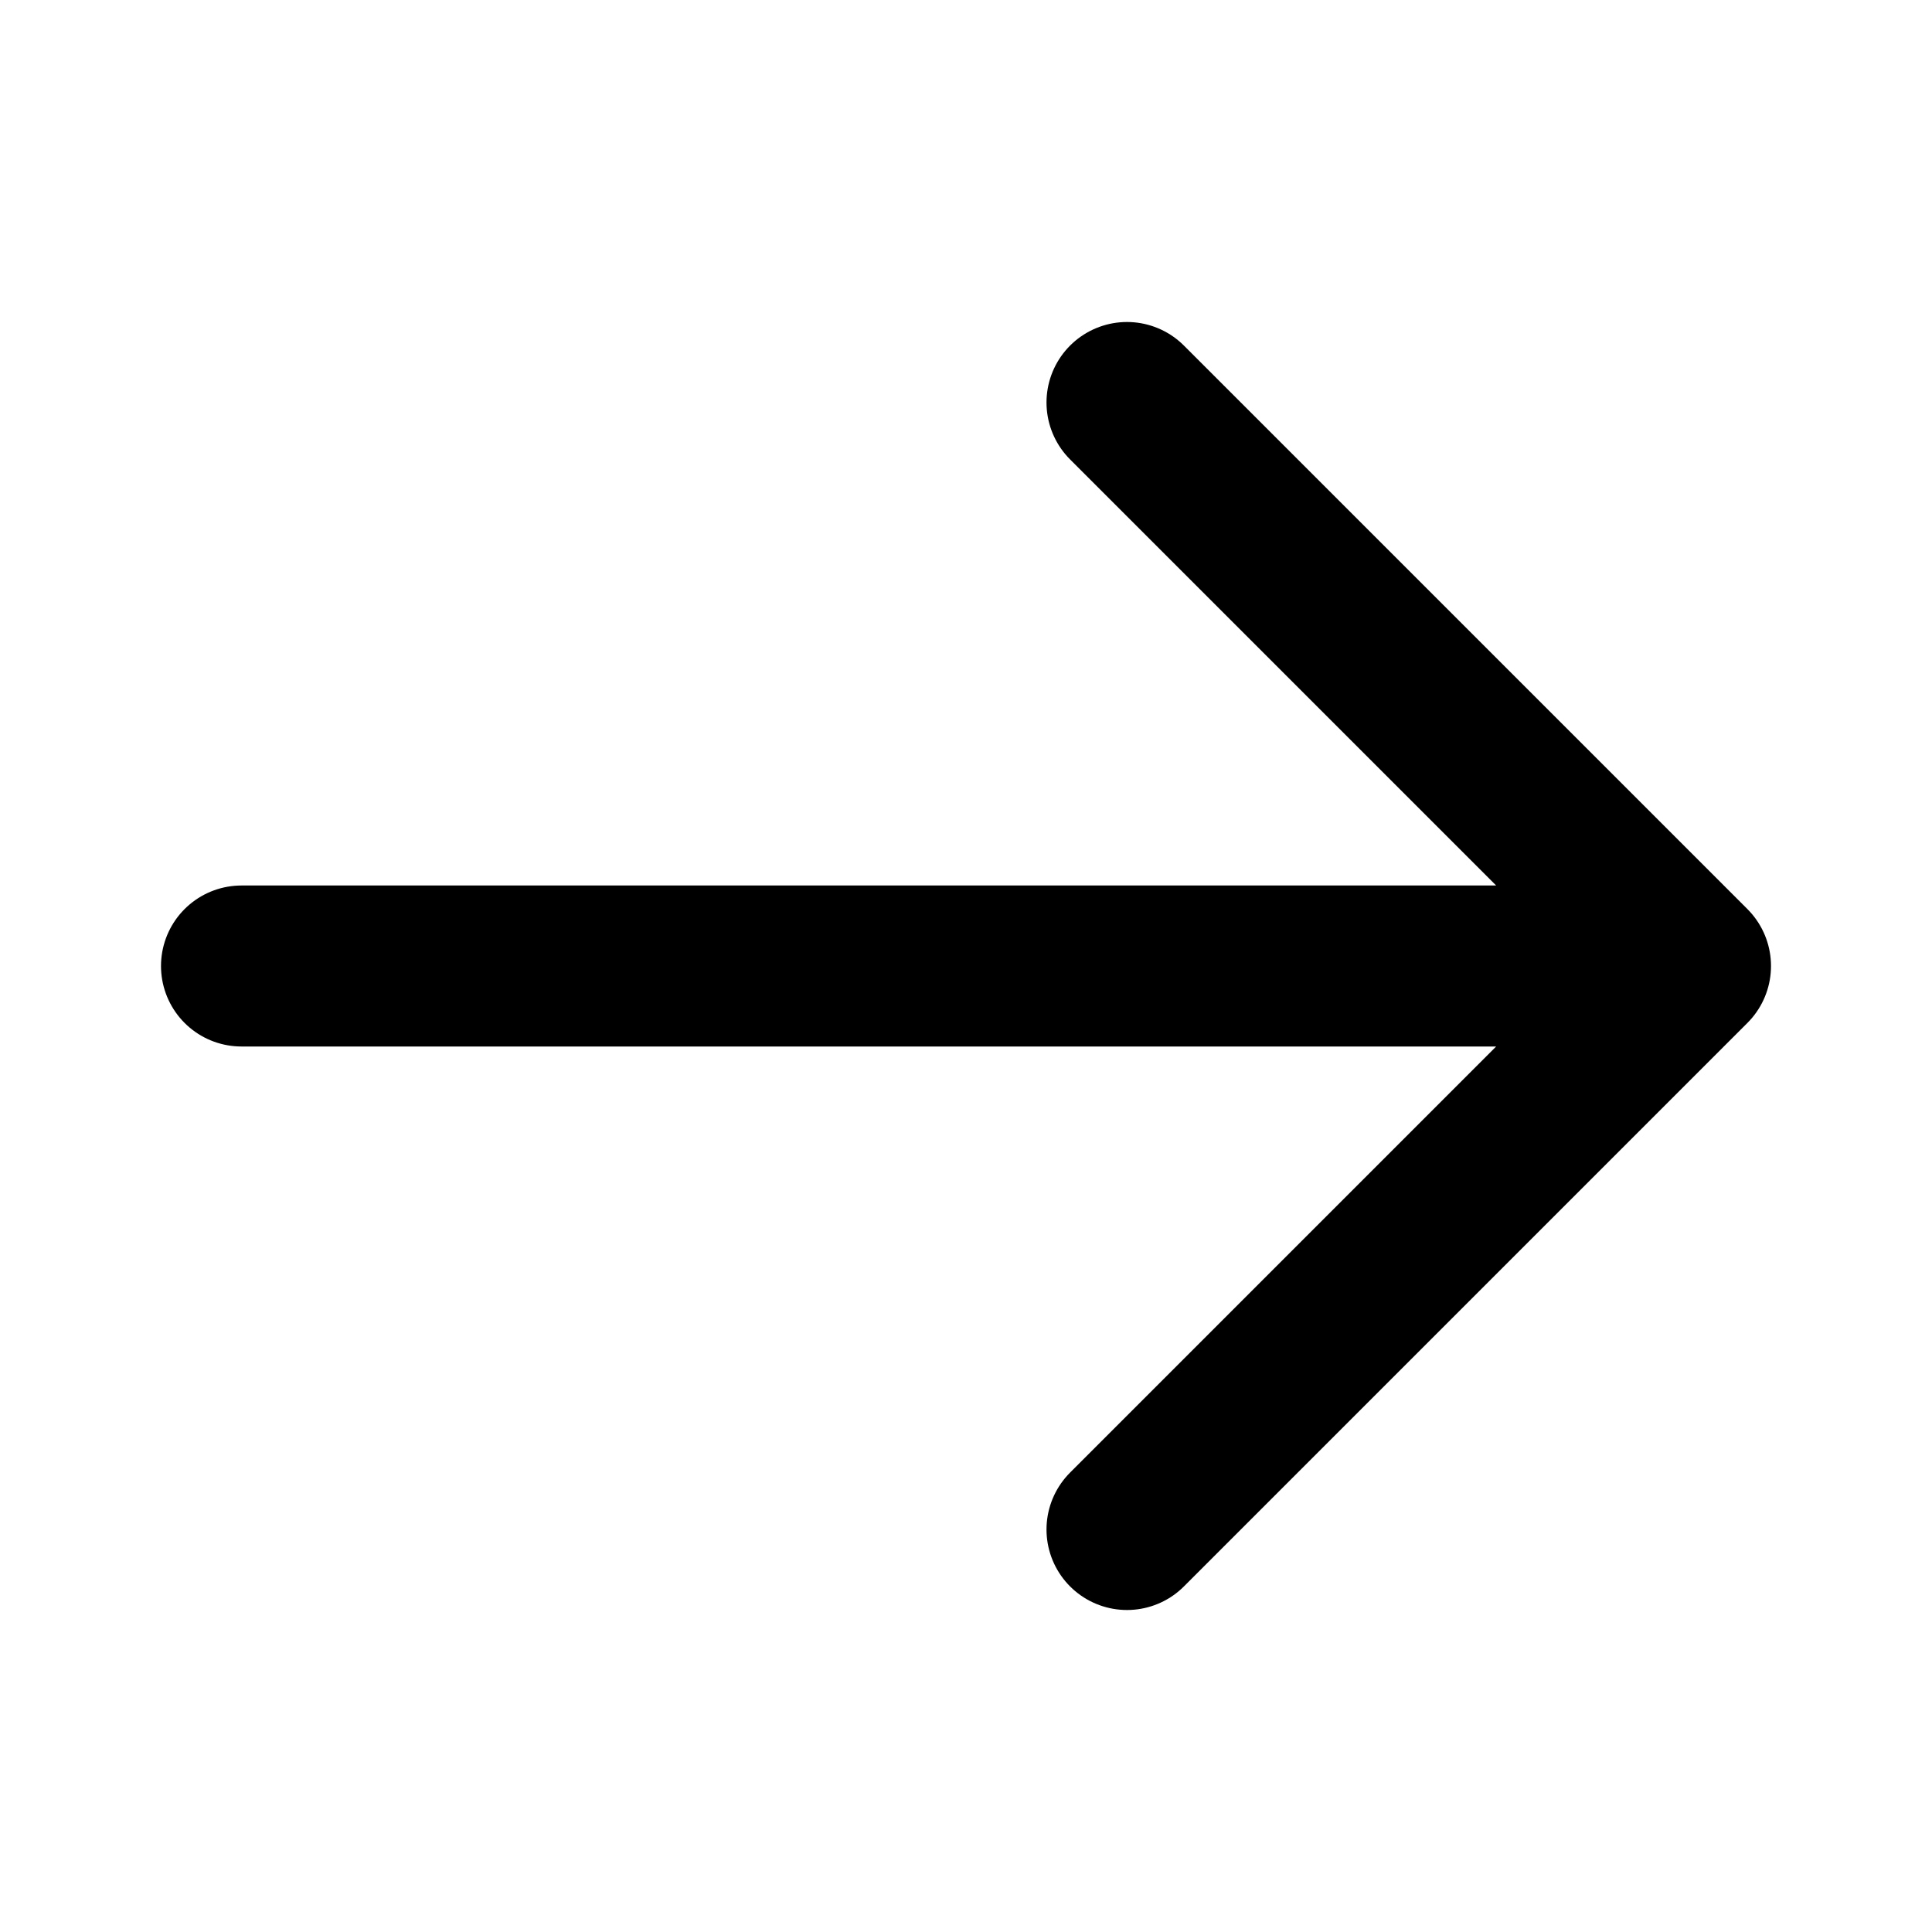
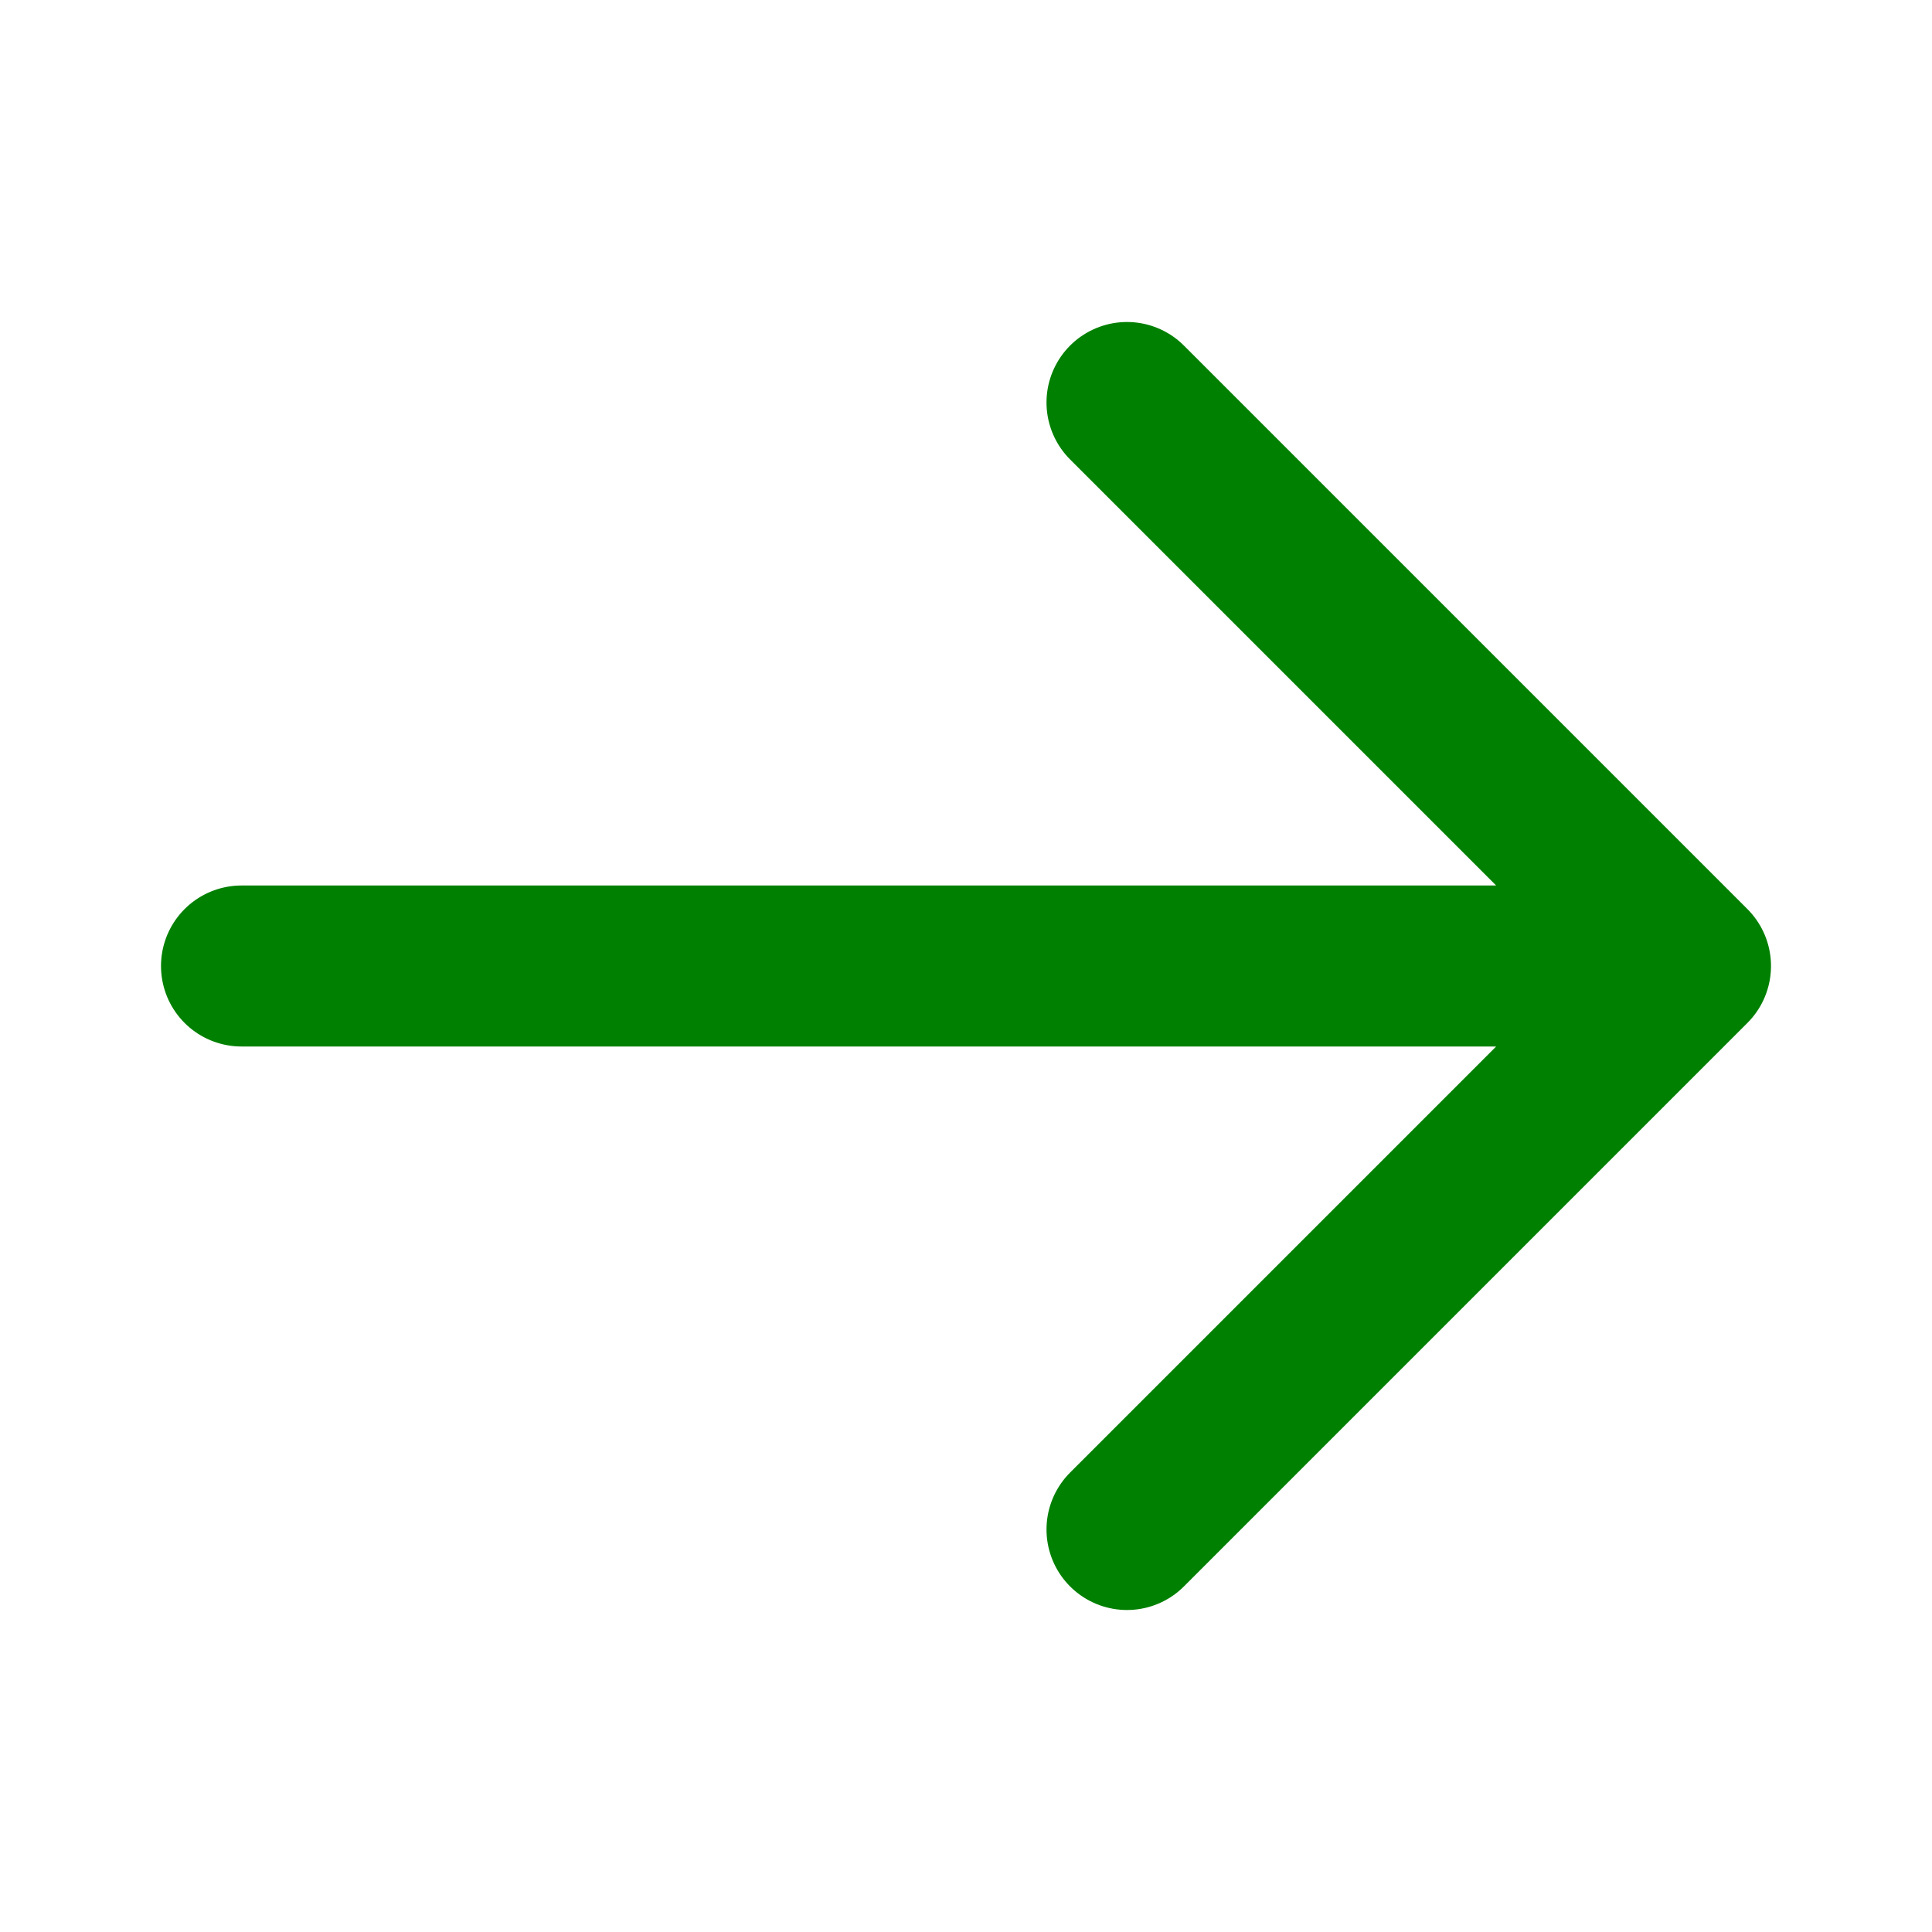
- <svg xmlns="http://www.w3.org/2000/svg" class="w-6 h-6" fill="none" stroke="currentColor" viewBox="0 0 24 24">
+ <svg xmlns="http://www.w3.org/2000/svg" class="w-6 h-6" fill="none" stroke="green" viewBox="0 0 24 24">
  <path stroke-linecap="round" stroke-linejoin="round" stroke-width="2" d="M14 5l7 7m0 0l-7 7m7-7H3" />
</svg>
